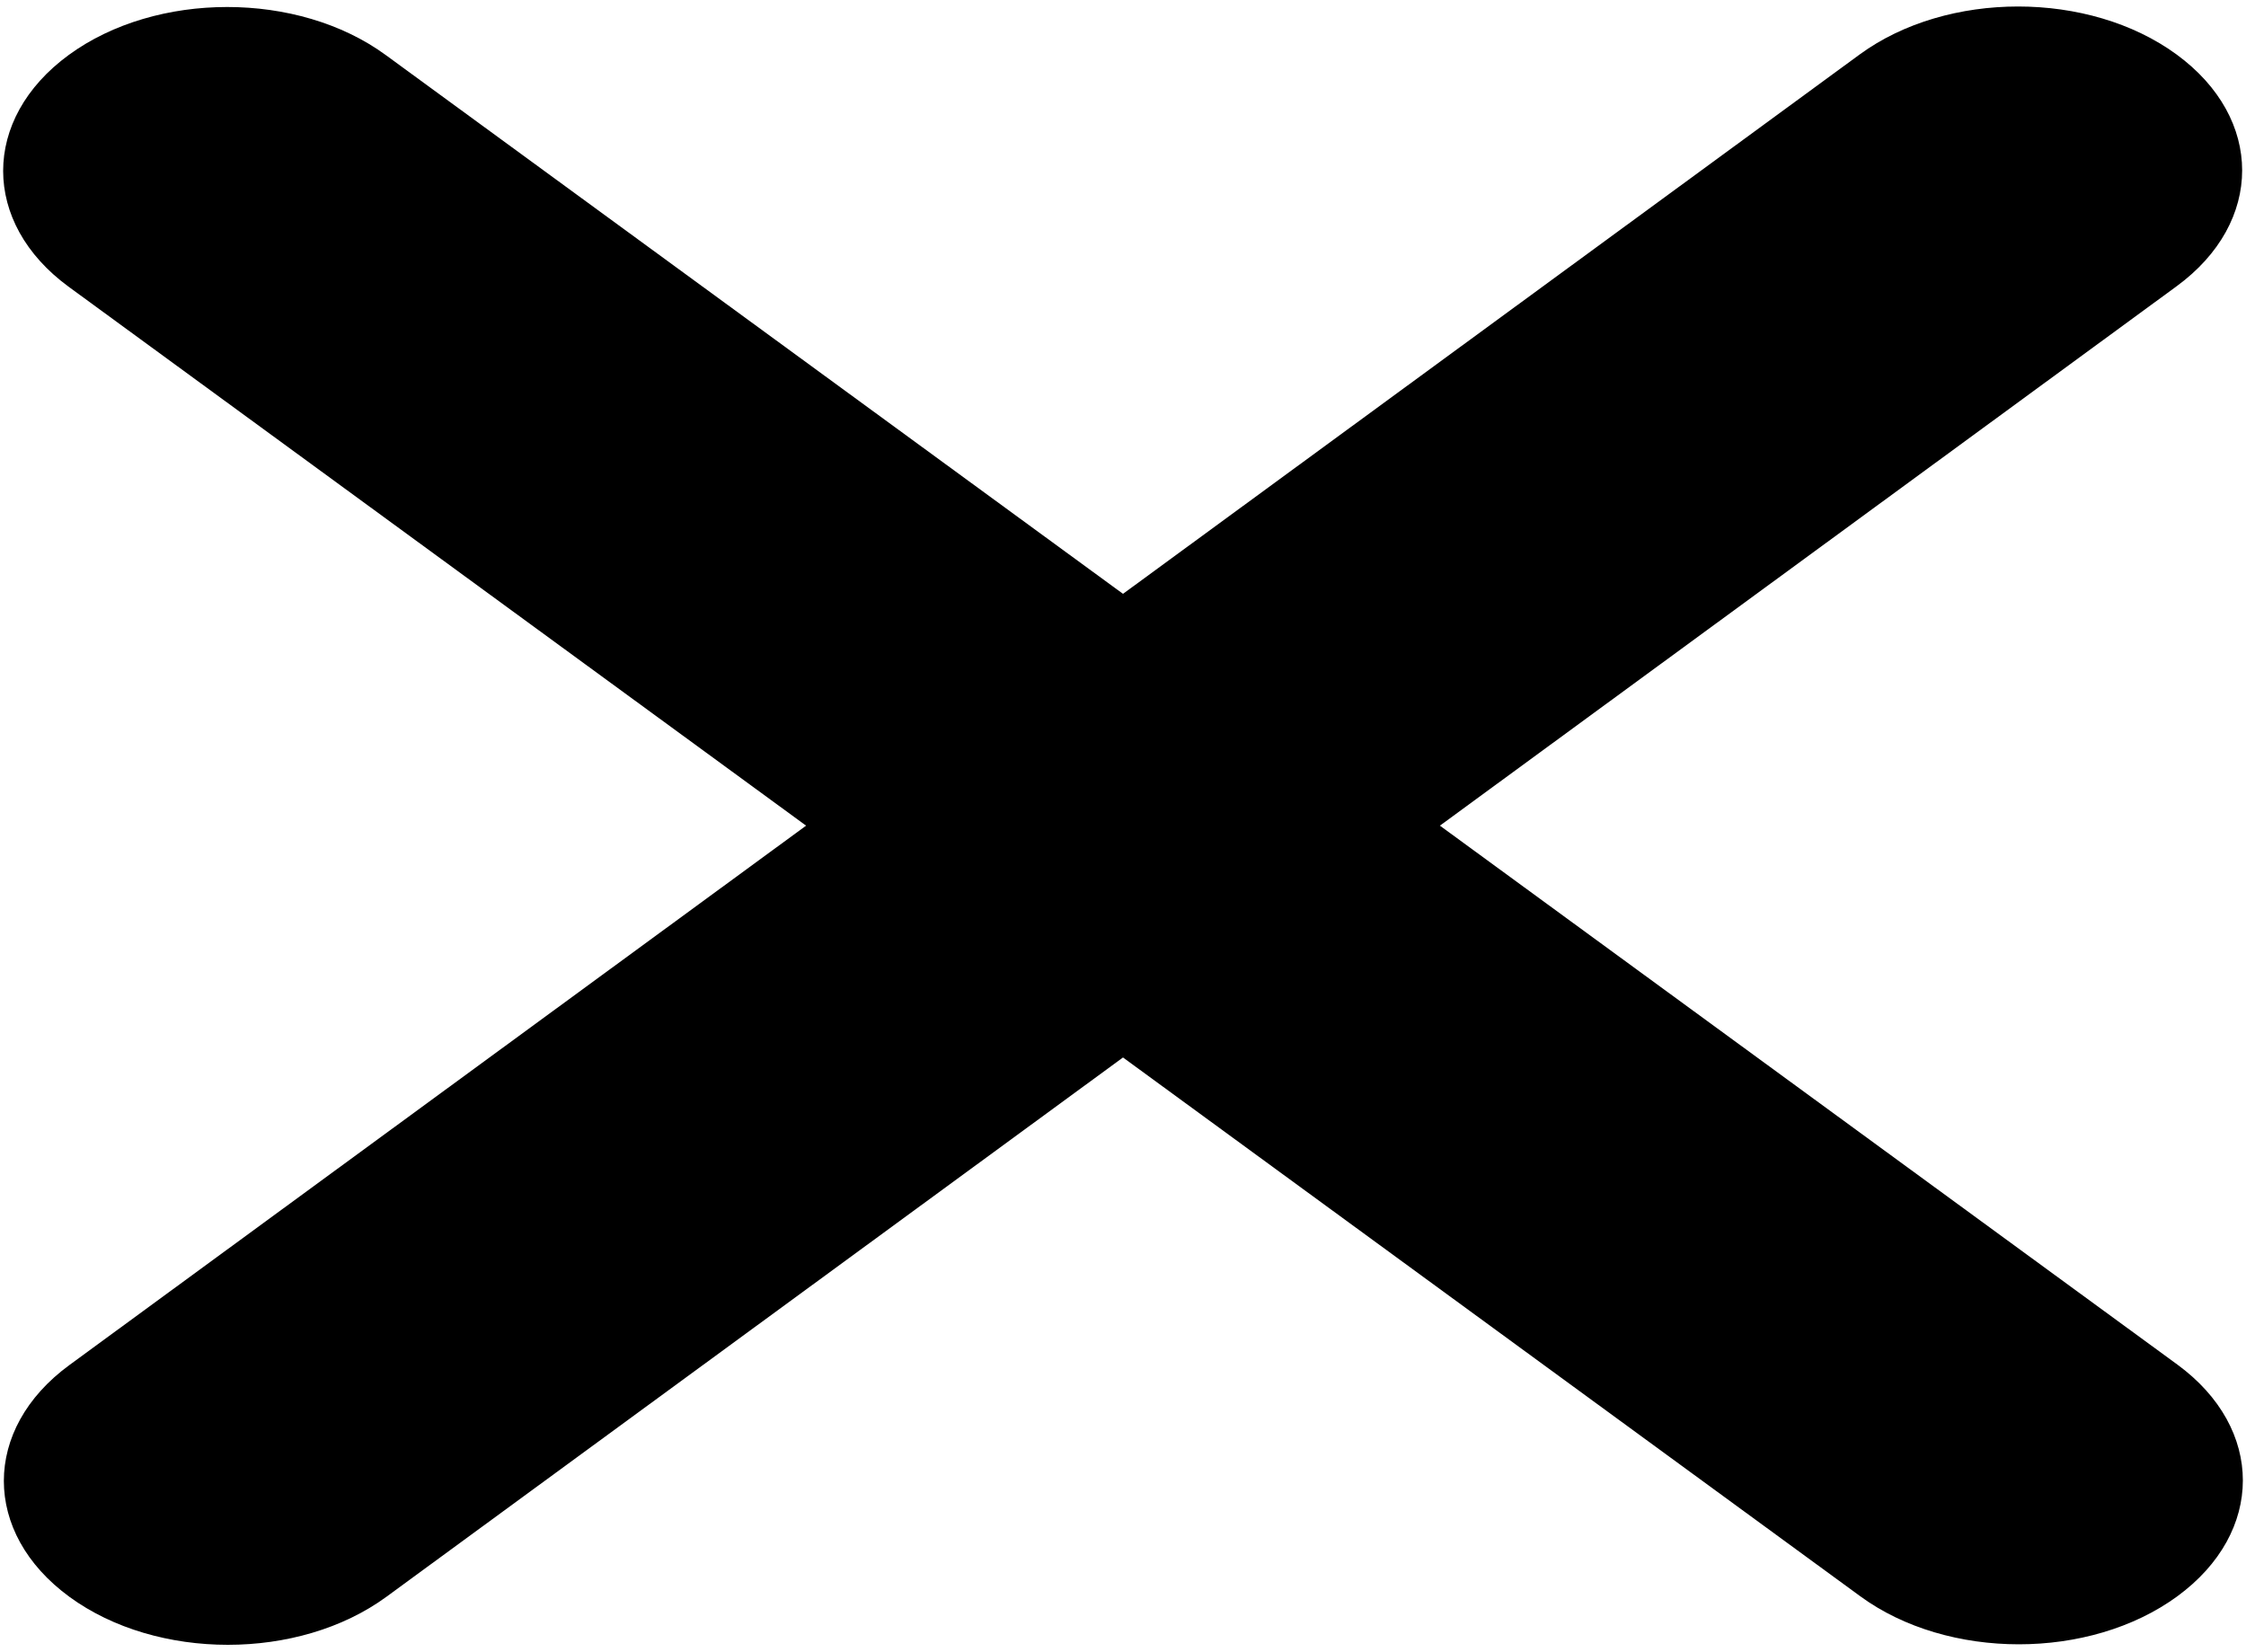
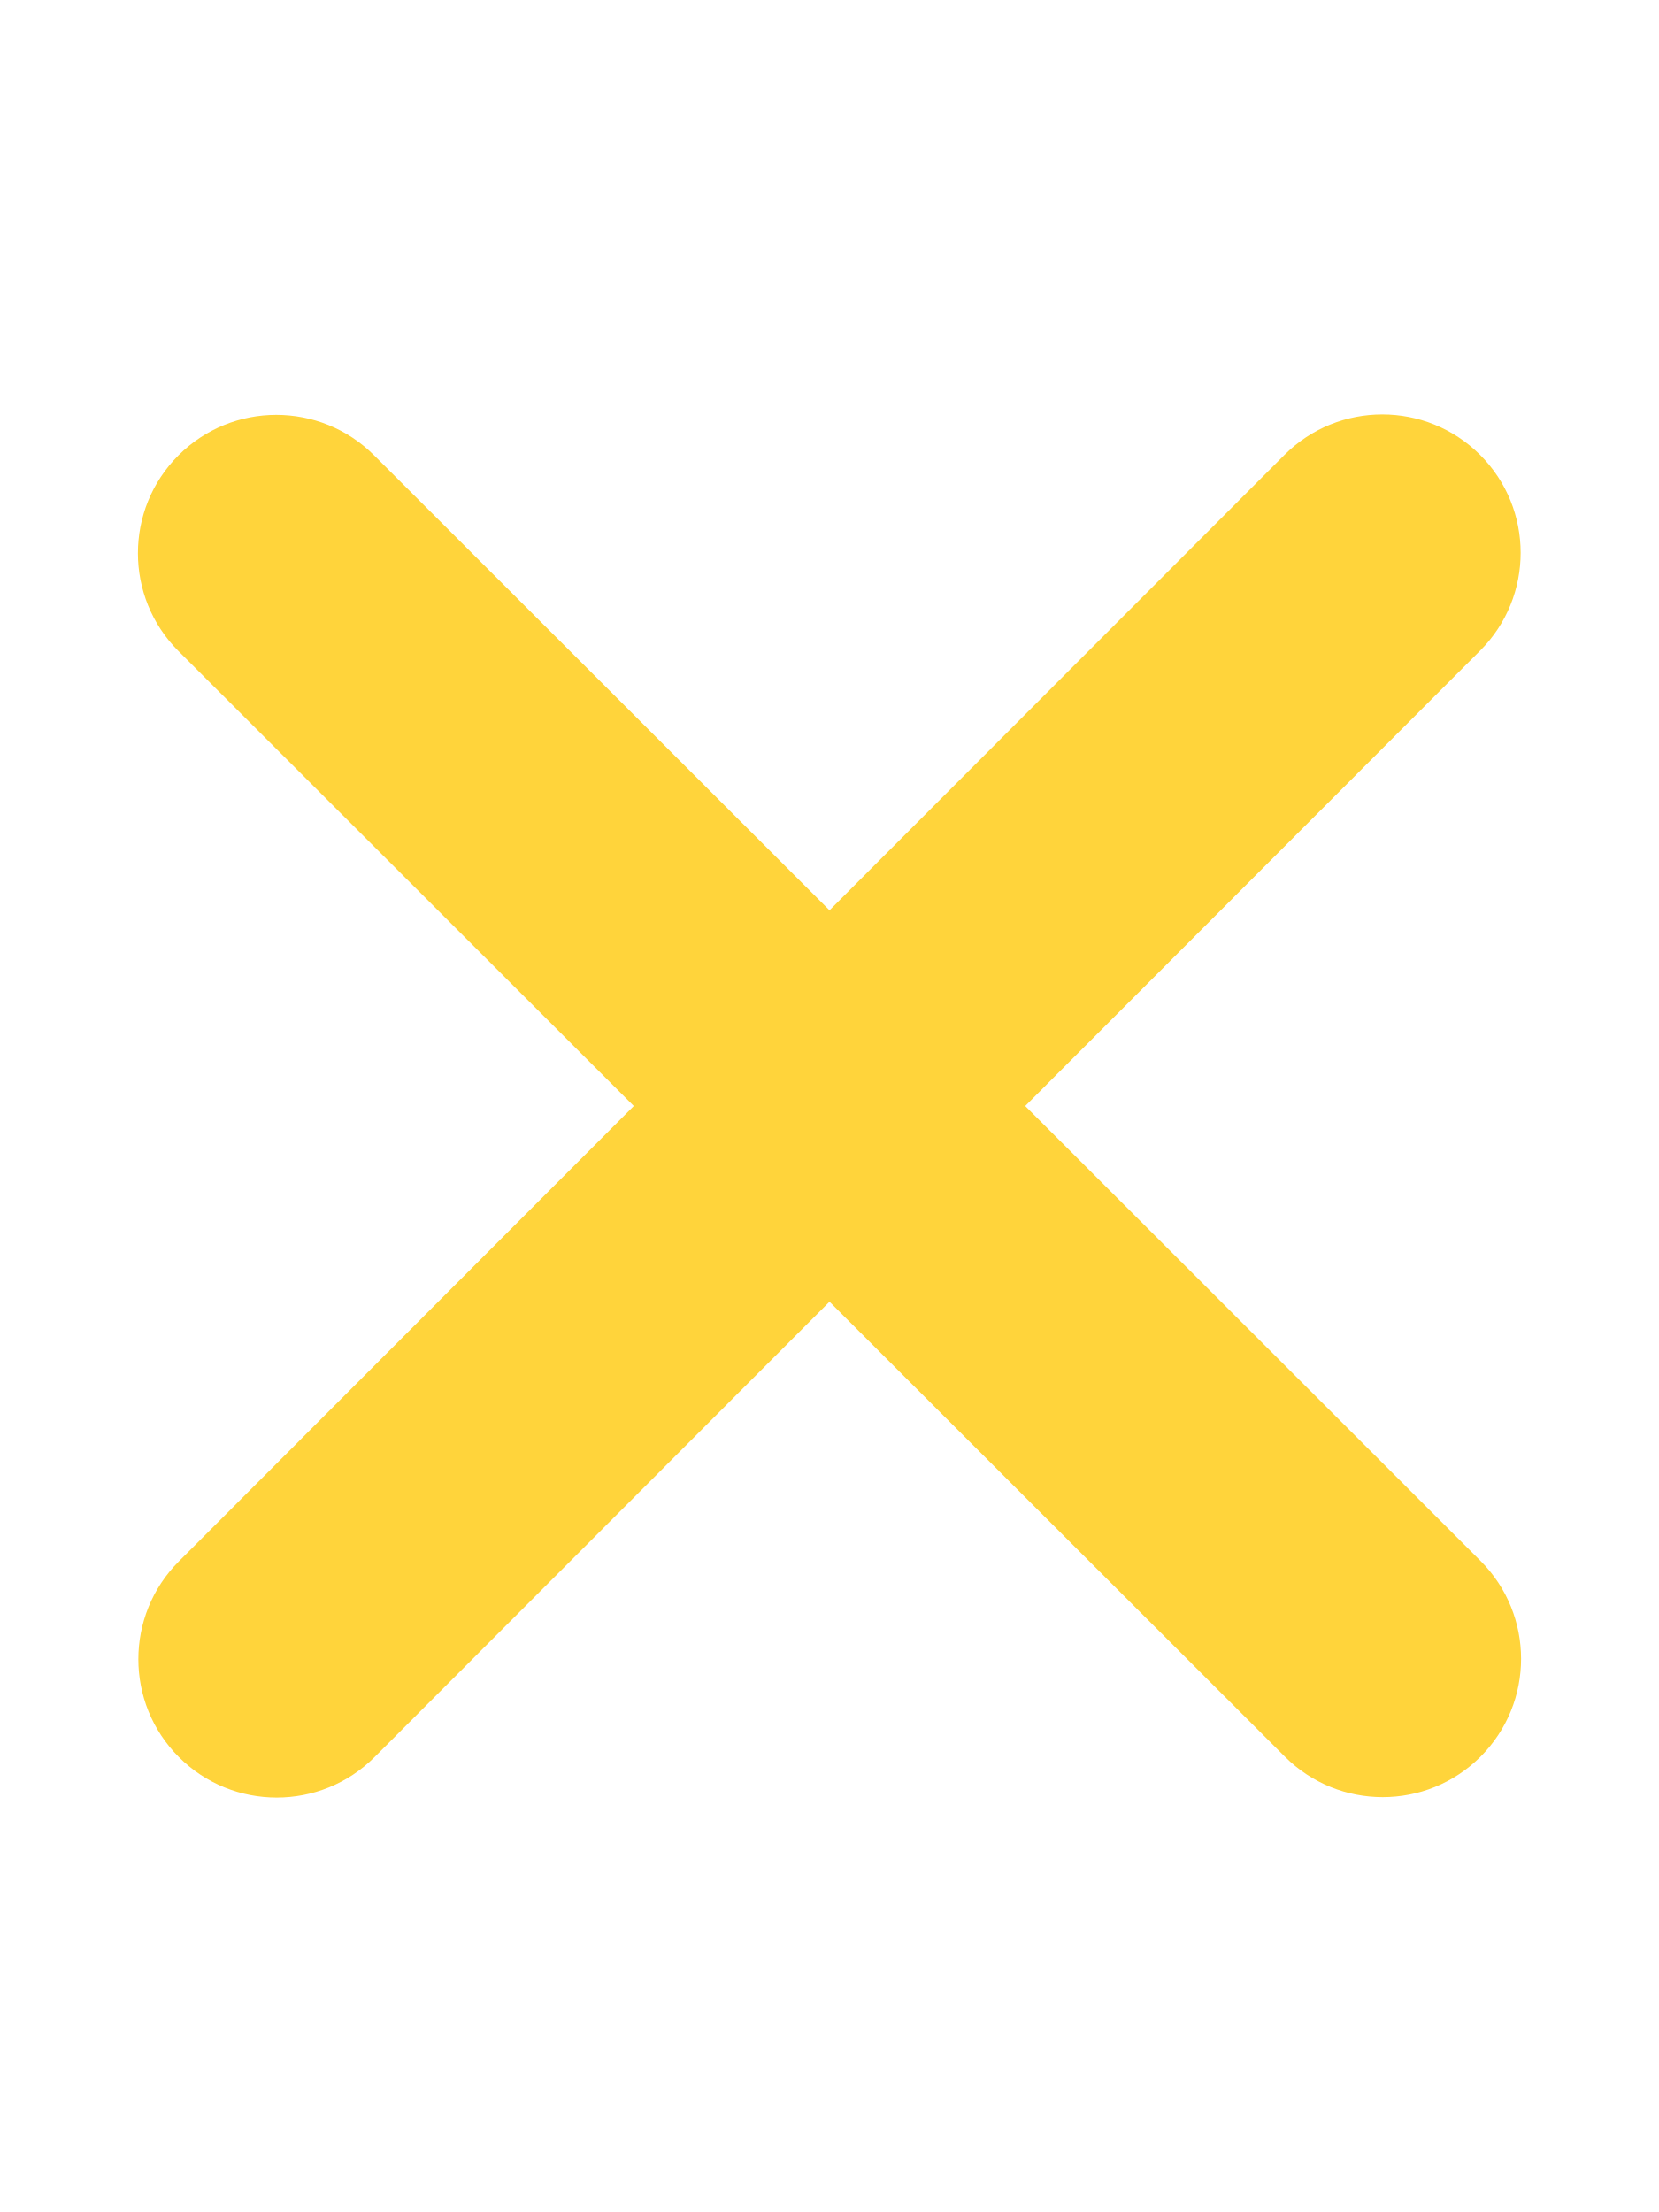
- <svg xmlns="http://www.w3.org/2000/svg" width="102" height="75" viewBox="0 0 102 75" fill="none">
-   <path d="M98.847 13.003C102.818 10.098 102.818 5.379 98.847 2.474C94.876 -0.431 88.426 -0.431 84.455 2.474L51 26.971L17.514 2.497C13.542 -0.408 7.093 -0.408 3.121 2.497C-0.85 5.403 -0.85 10.121 3.121 13.026L36.608 37.5L3.153 61.997C-0.818 64.903 -0.818 69.621 3.153 72.526C7.124 75.431 13.574 75.431 17.545 72.526L51 48.029L84.487 72.503C88.458 75.408 94.907 75.408 98.879 72.503C102.85 69.597 102.85 64.879 98.879 61.974L65.392 37.5L98.847 13.003Z" fill="black" />
+ <svg xmlns="http://www.w3.org/2000/svg" viewBox="0 0 384 512">
+   <path fill="#FFD43B" d="M342.6 150.6c12.5-12.5 12.5-32.8 0-45.3s-32.8-12.5-45.3 0L192 210.7 86.6 105.4c-12.5-12.5-32.8-12.5-45.3 0s-12.5 32.8 0 45.3L146.7 256 41.4 361.4c-12.5 12.5-12.5 32.8 0 45.3s32.8 12.5 45.3 0L192 301.3 297.4 406.6c12.5 12.5 32.8 12.5 45.3 0s12.5-32.8 0-45.3L237.3 256 342.6 150.6z" />
</svg>
